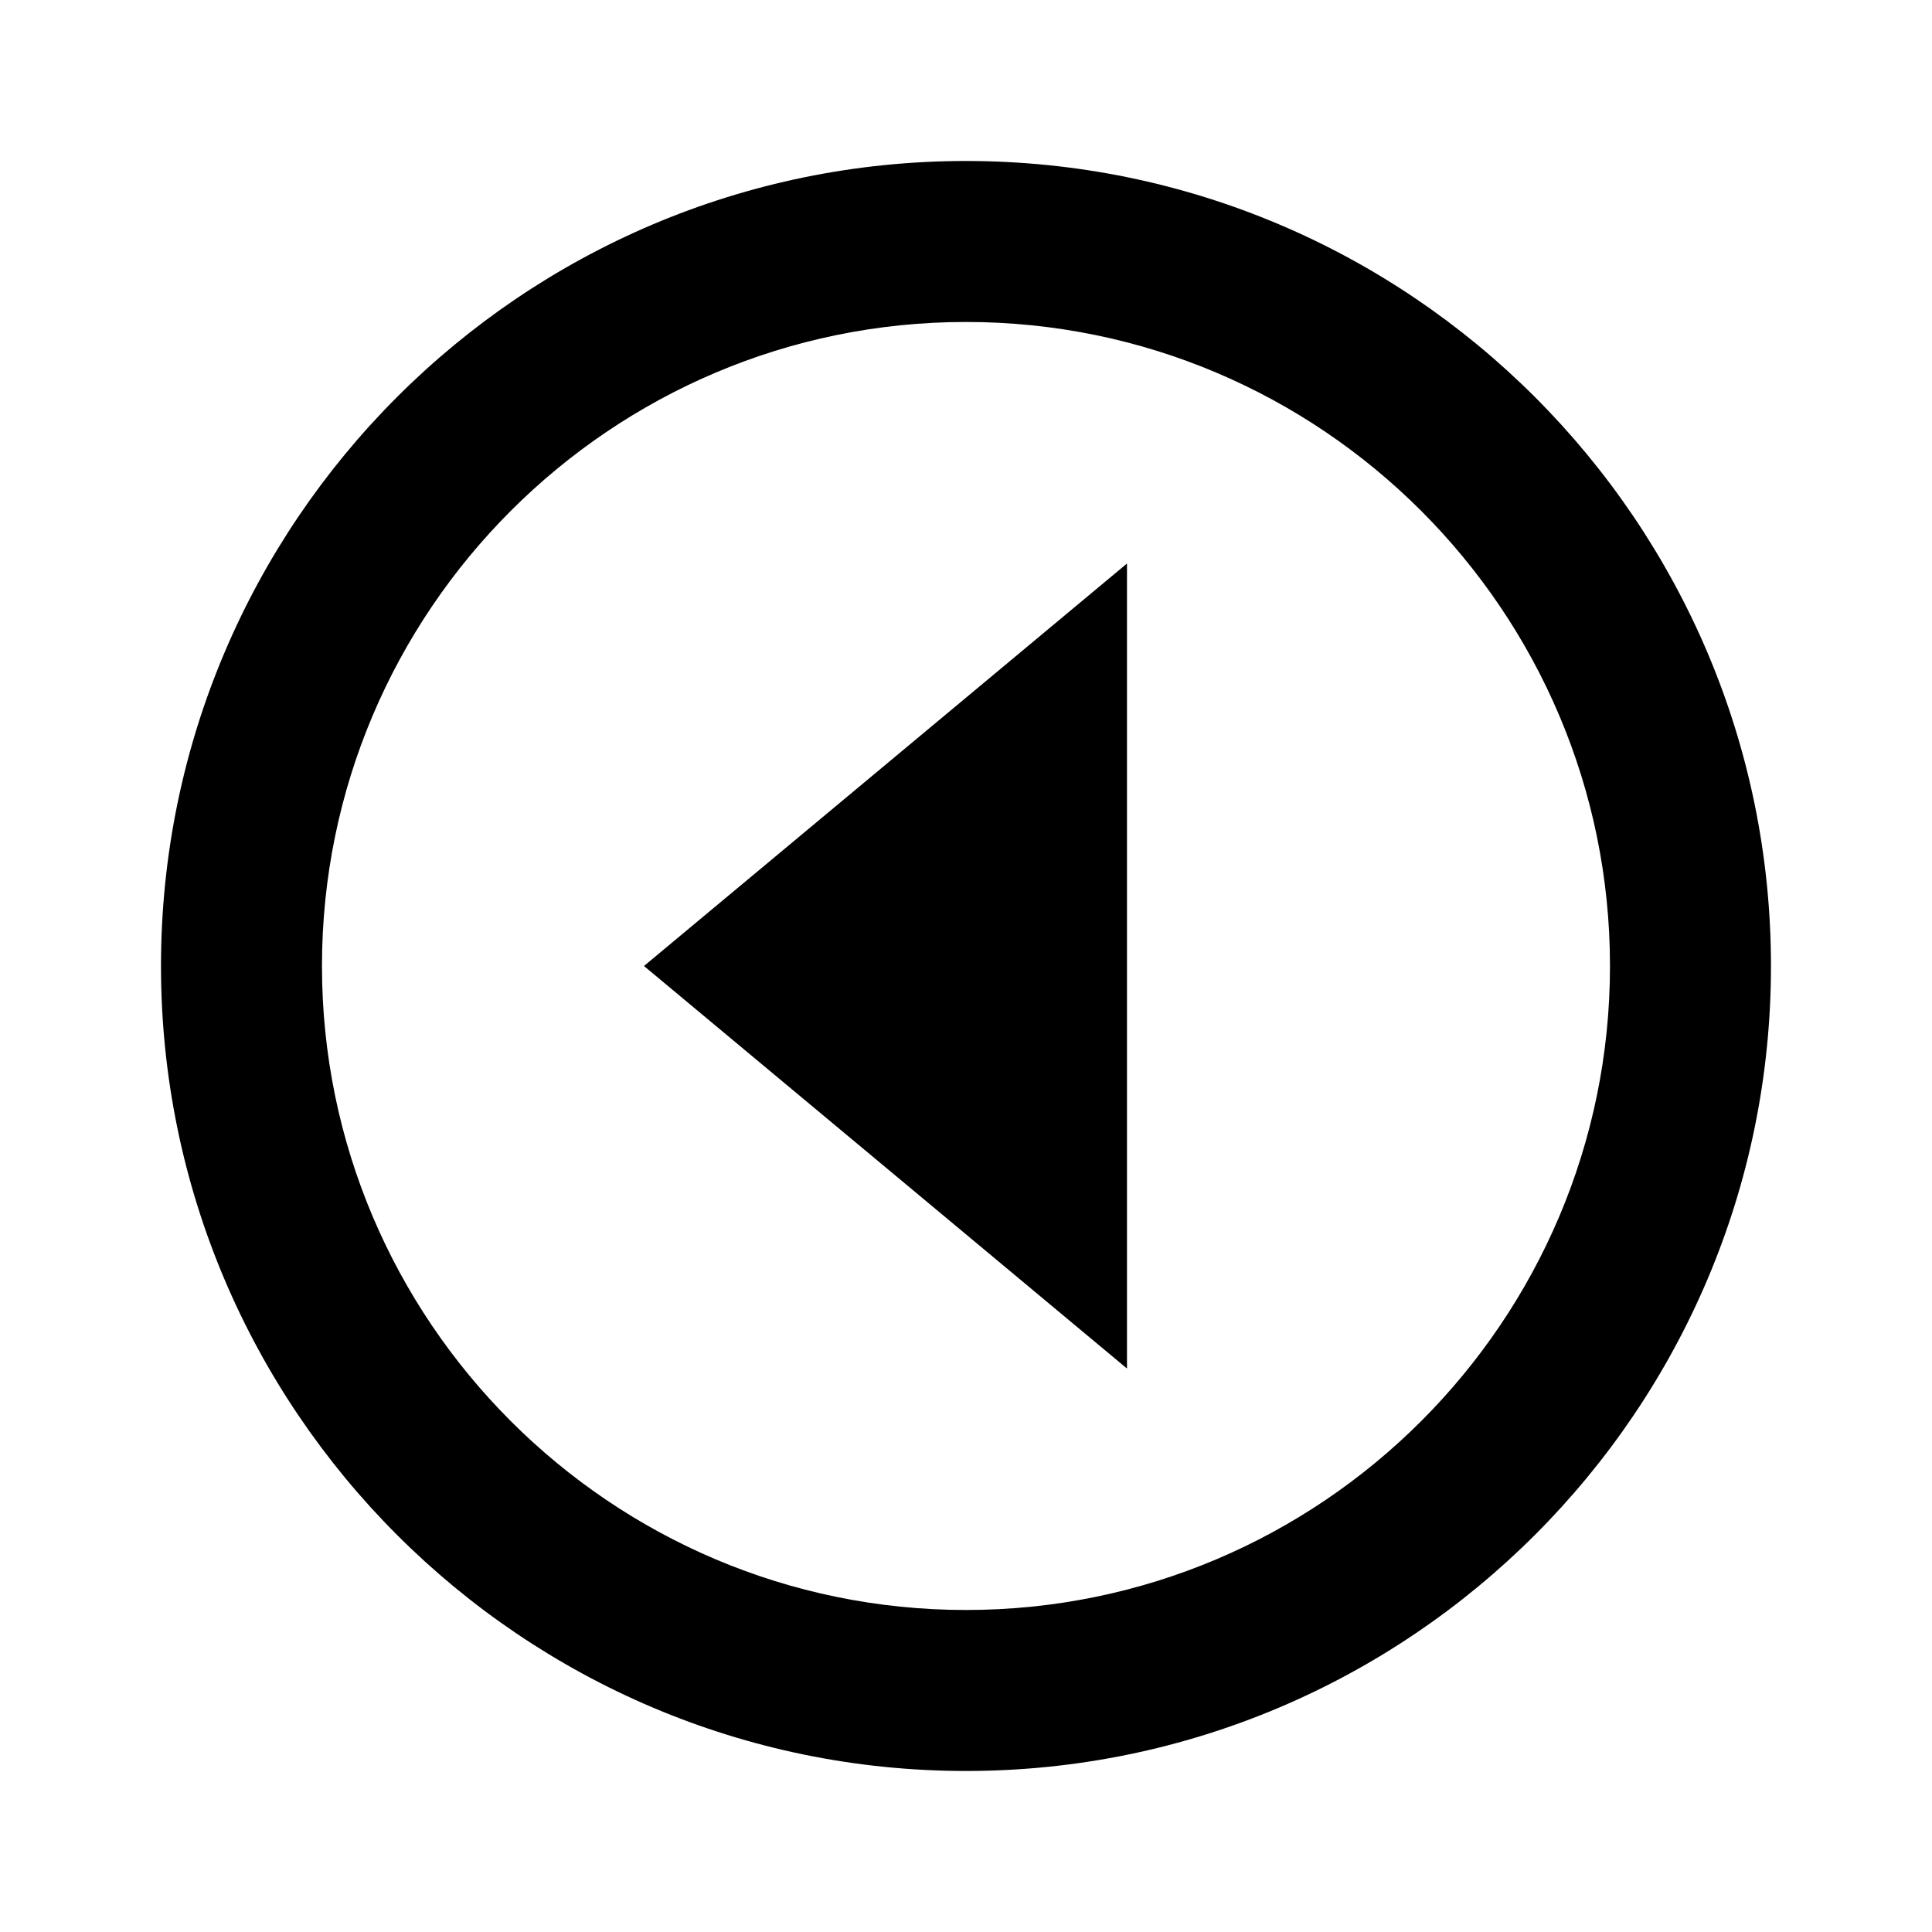
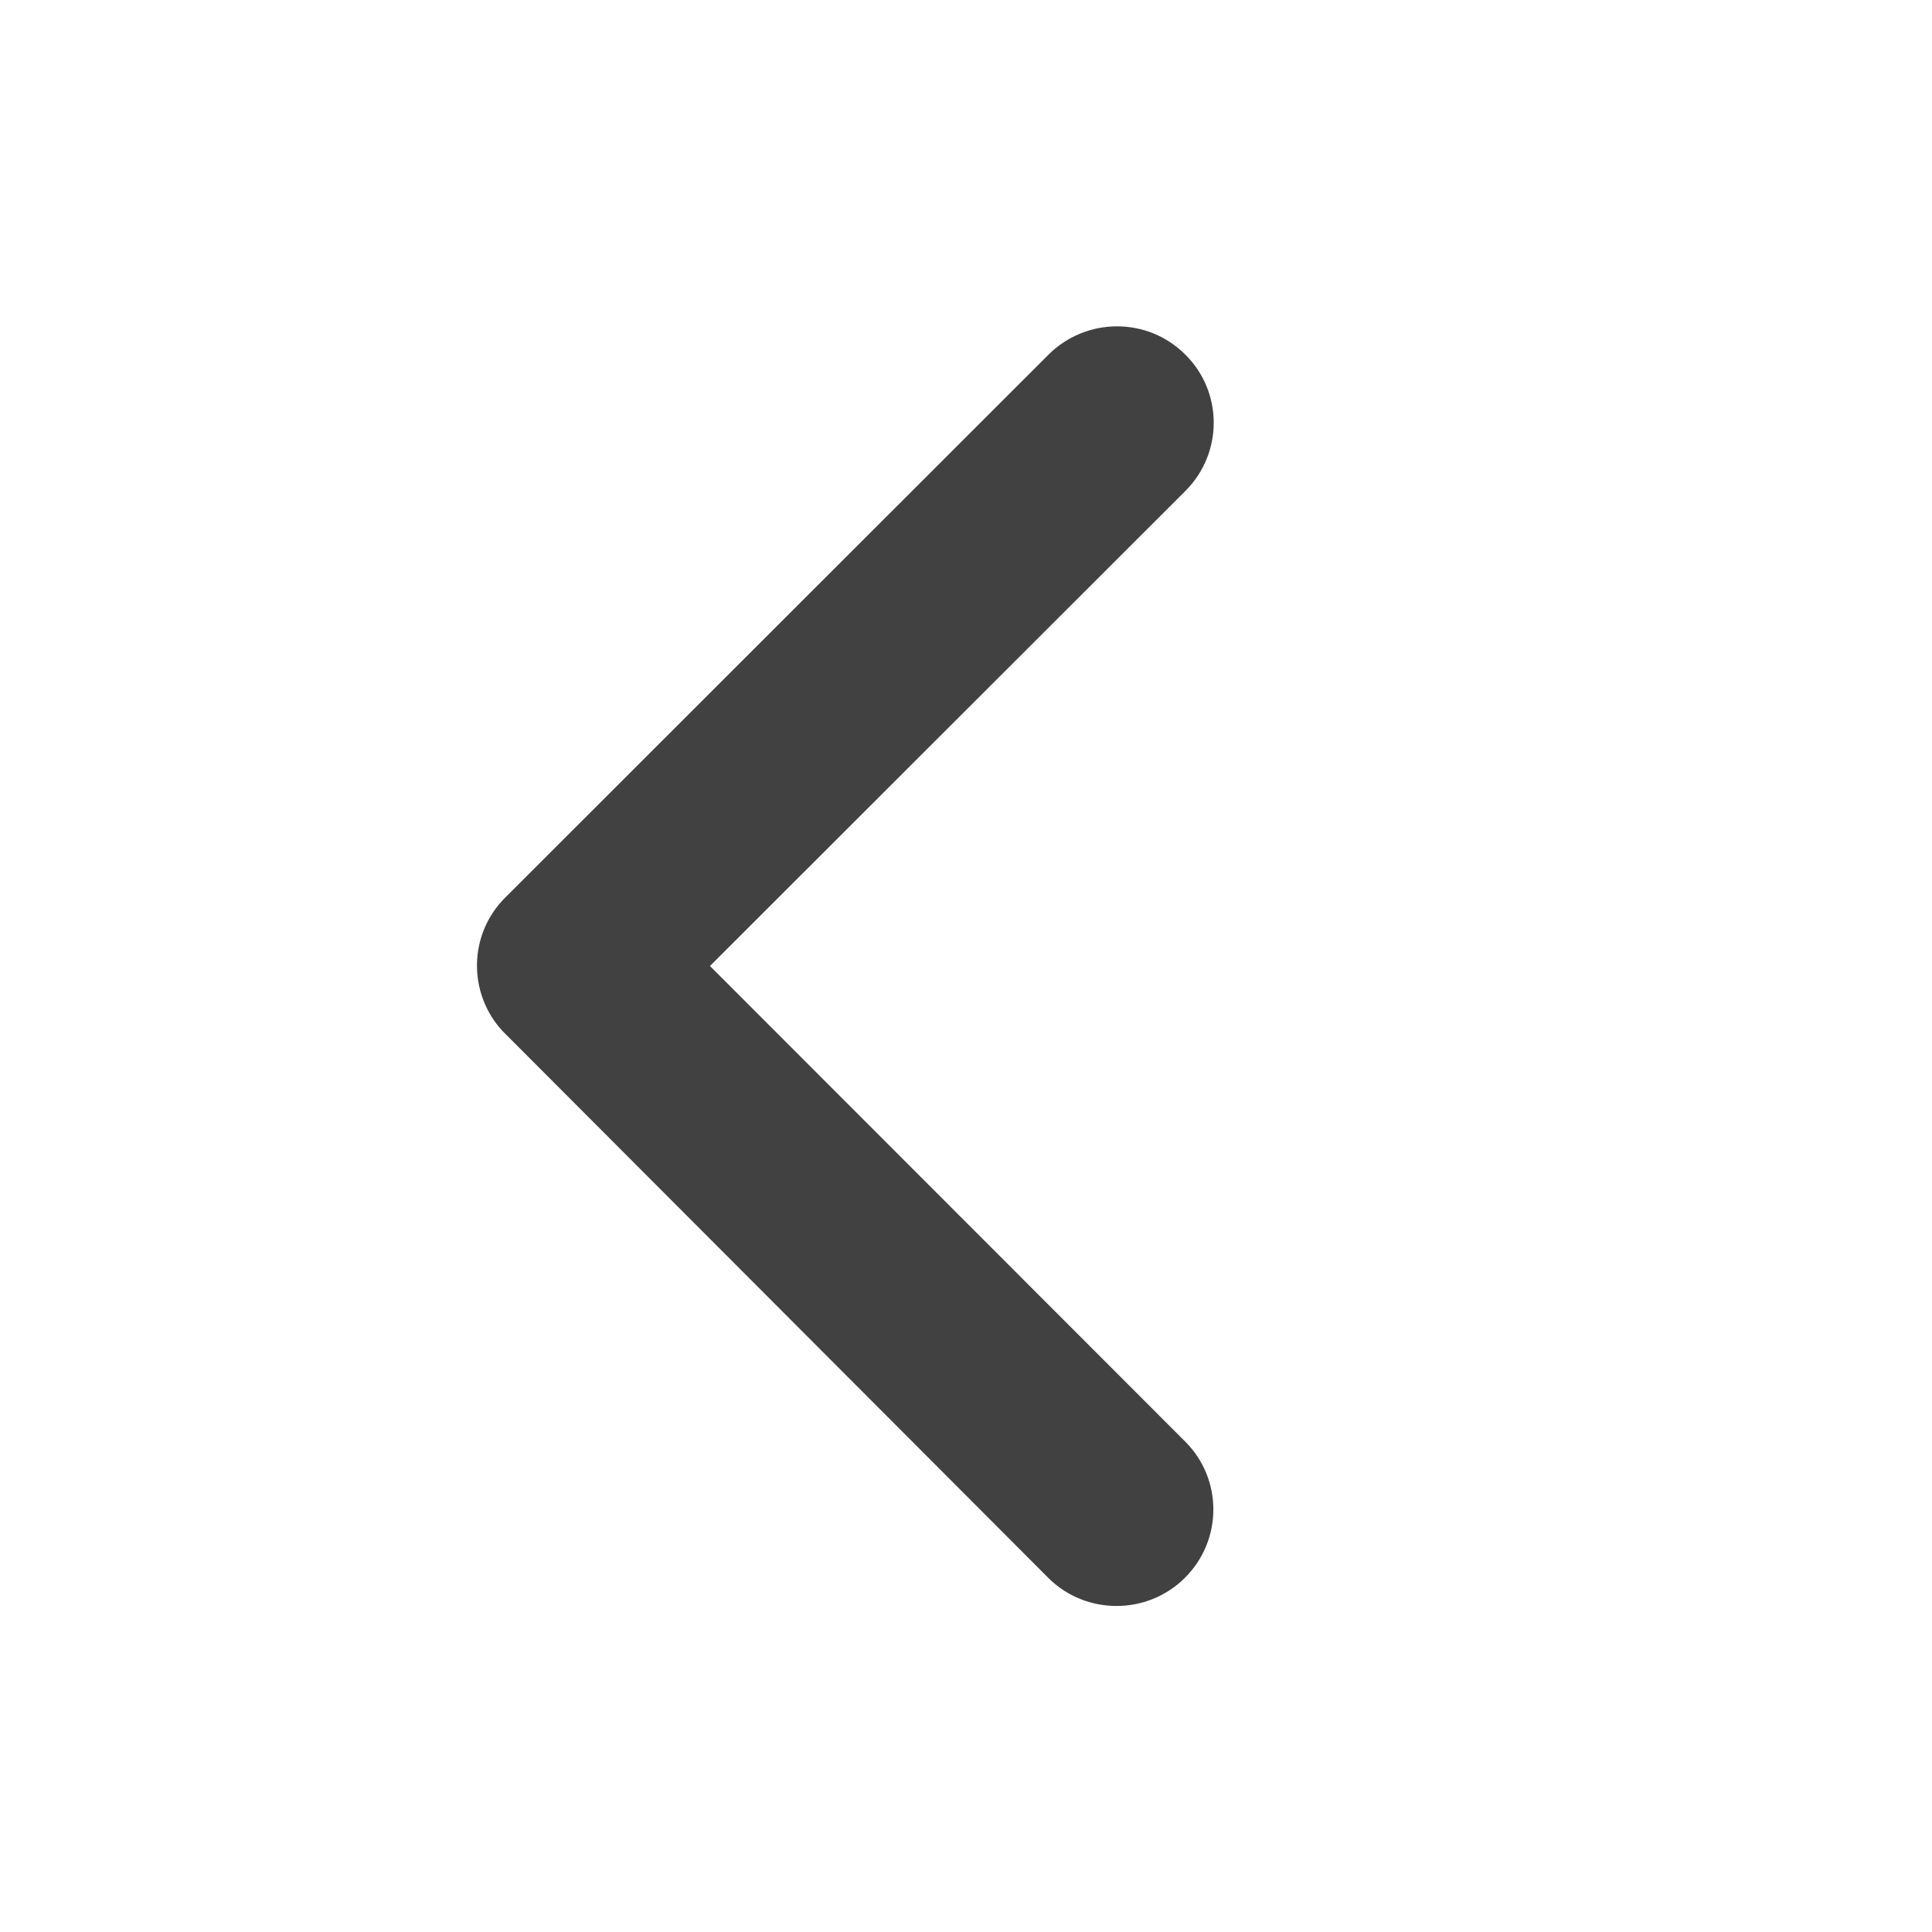
- <svg xmlns="http://www.w3.org/2000/svg" width="46" height="46" viewBox="0 0 46 46" fill="none">
-   <path d="M26.833 32.584V13.417L15.333 23L26.833 32.584Z" fill="black" />
-   <path d="M23 3.833C12.431 3.833 3.833 12.431 3.833 23C3.833 33.568 12.431 42.166 23 42.166C33.568 42.166 42.166 33.568 42.166 23C42.166 12.431 33.568 3.833 23 3.833ZM23 38.333C14.545 38.333 7.666 31.454 7.666 23C7.666 14.545 14.545 7.666 23 7.666C31.454 7.666 38.333 14.545 38.333 23C38.333 31.454 31.454 38.333 23 38.333Z" fill="black" />
+ <svg xmlns="http://www.w3.org/2000/svg" width="16" height="16" viewBox="0 0 16 16" fill="none">
+   <path d="M5.809 8L9.781 4.031C10.075 3.738 10.075 3.263 9.781 2.972C9.487 2.678 9.012 2.681 8.719 2.972L4.219 7.469C3.934 7.753 3.928 8.21 4.197 8.503L8.716 13.031C8.862 13.178 9.056 13.25 9.247 13.25C9.437 13.25 9.631 13.178 9.778 13.031C10.072 12.738 10.072 12.263 9.778 11.972L5.809 8Z" fill="#414141" stroke="#414141" stroke-width="0.1" />
</svg>
